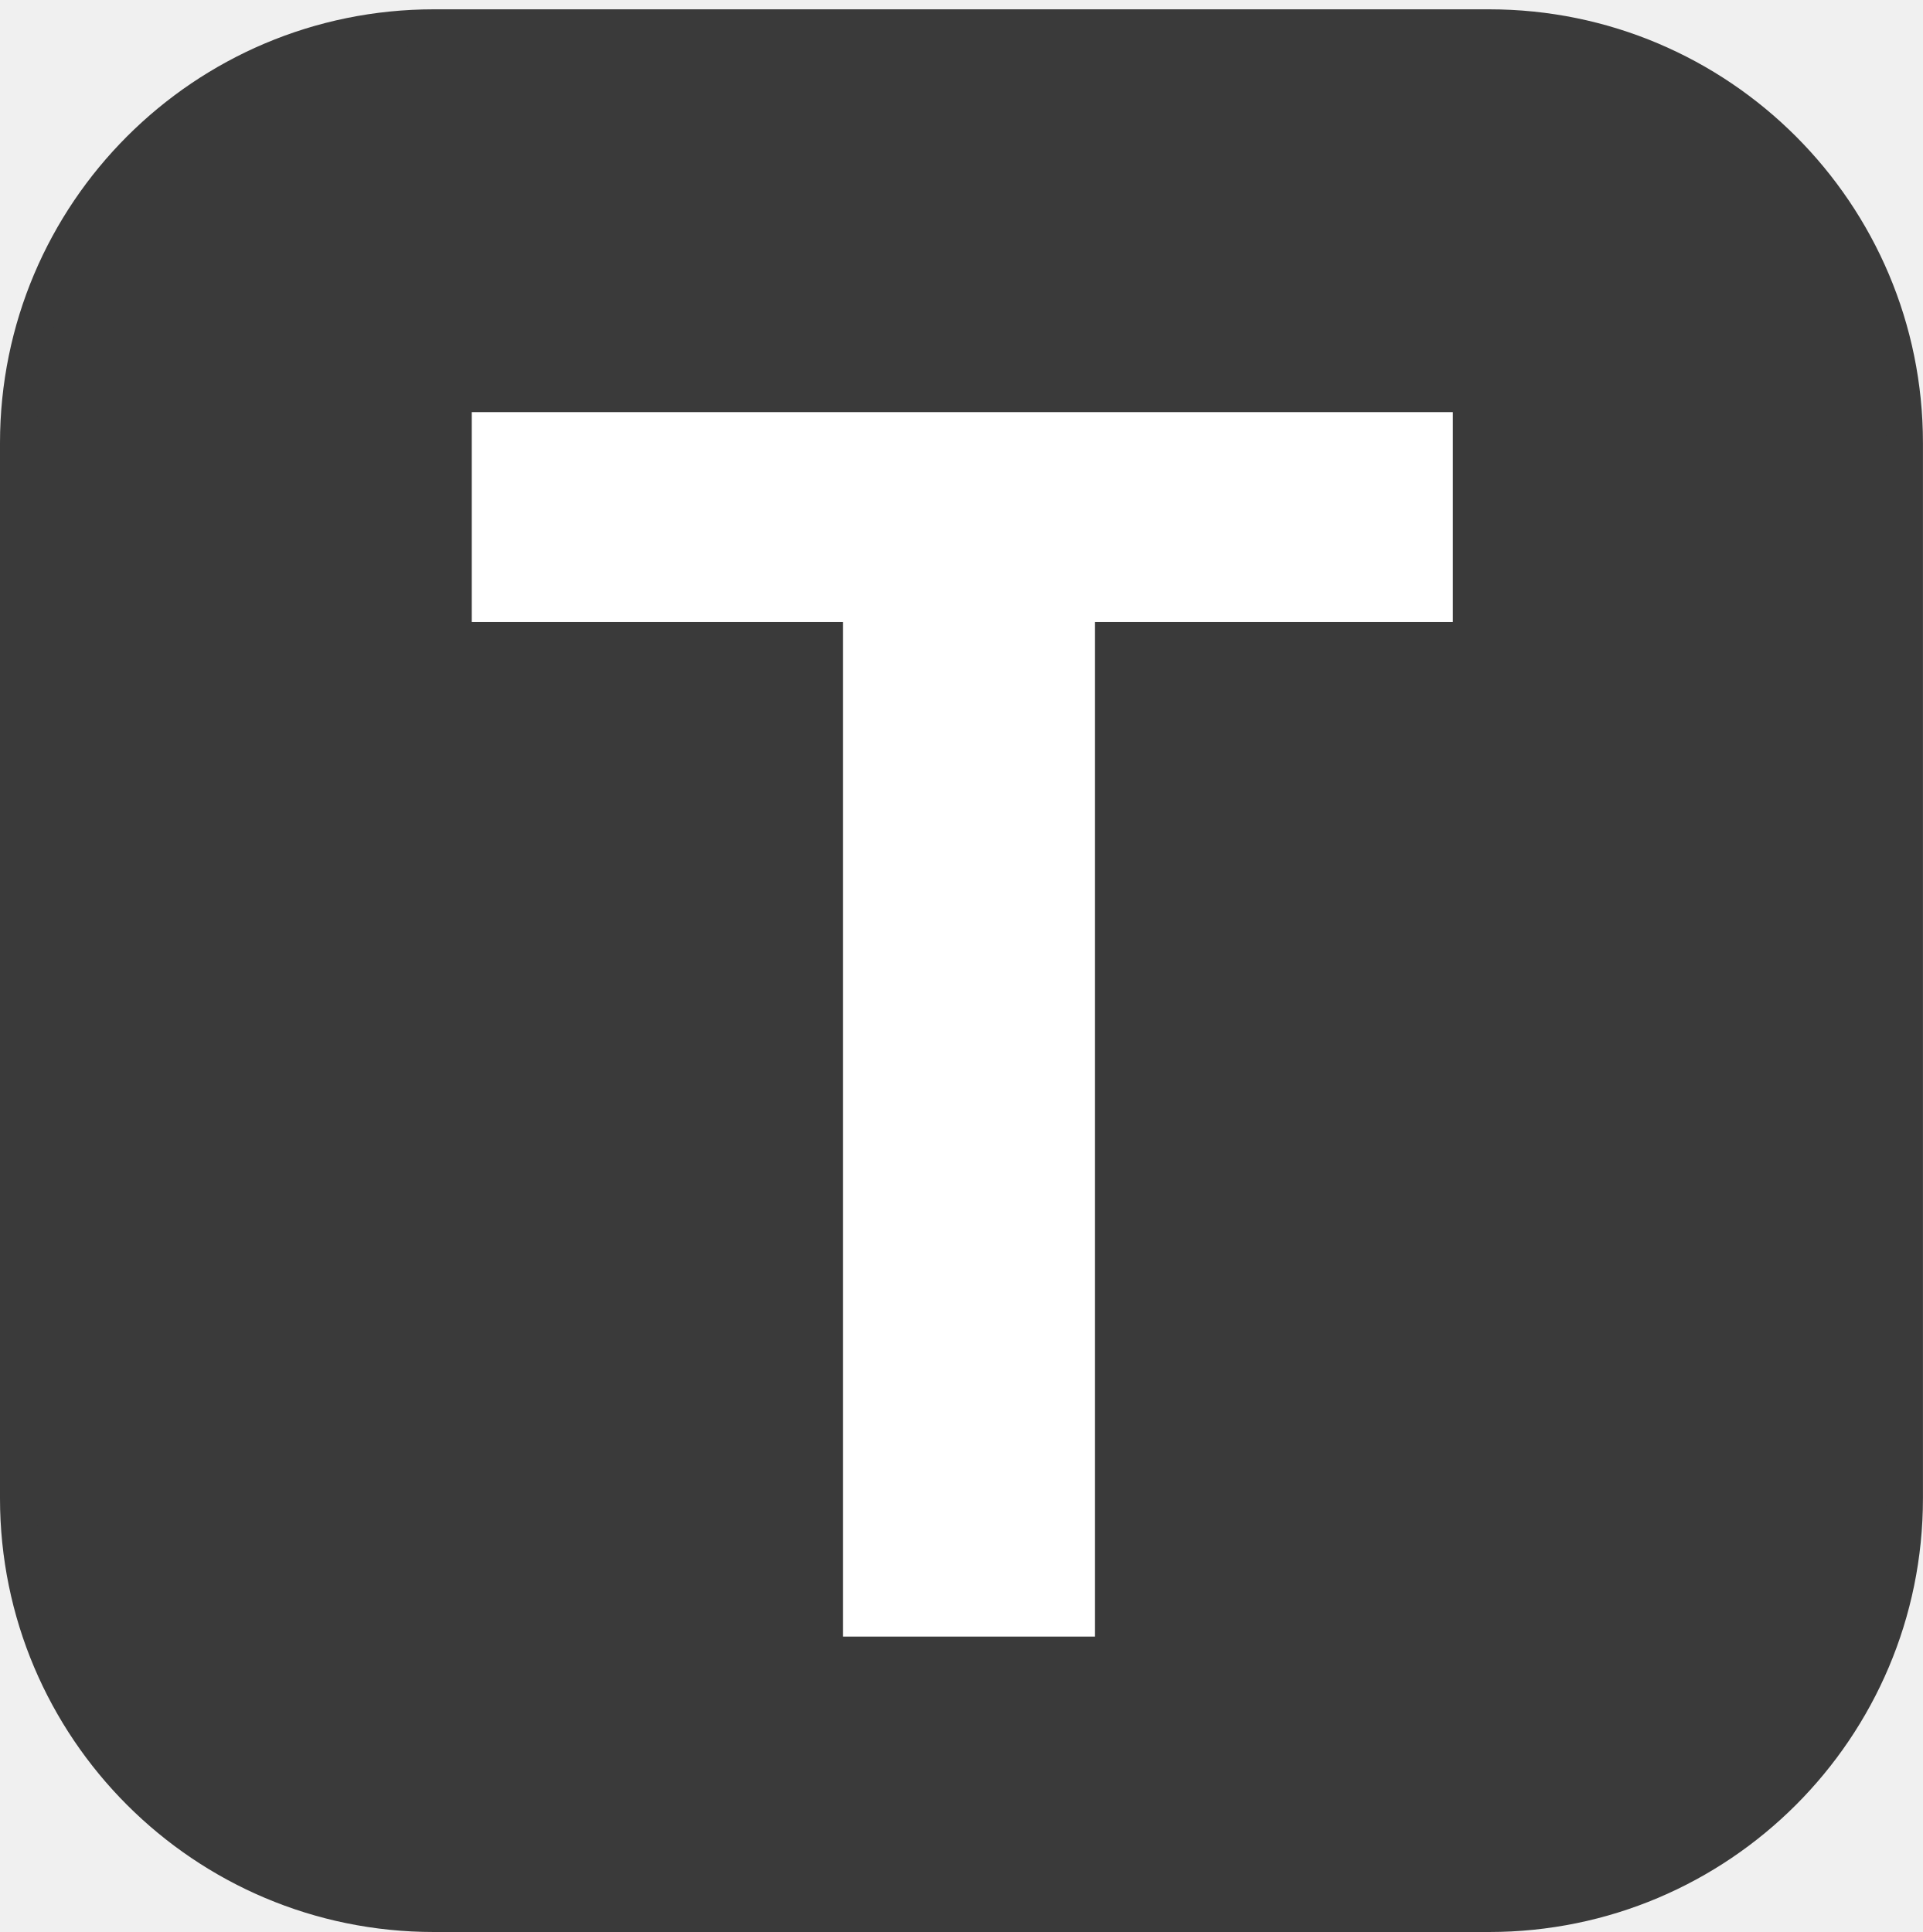
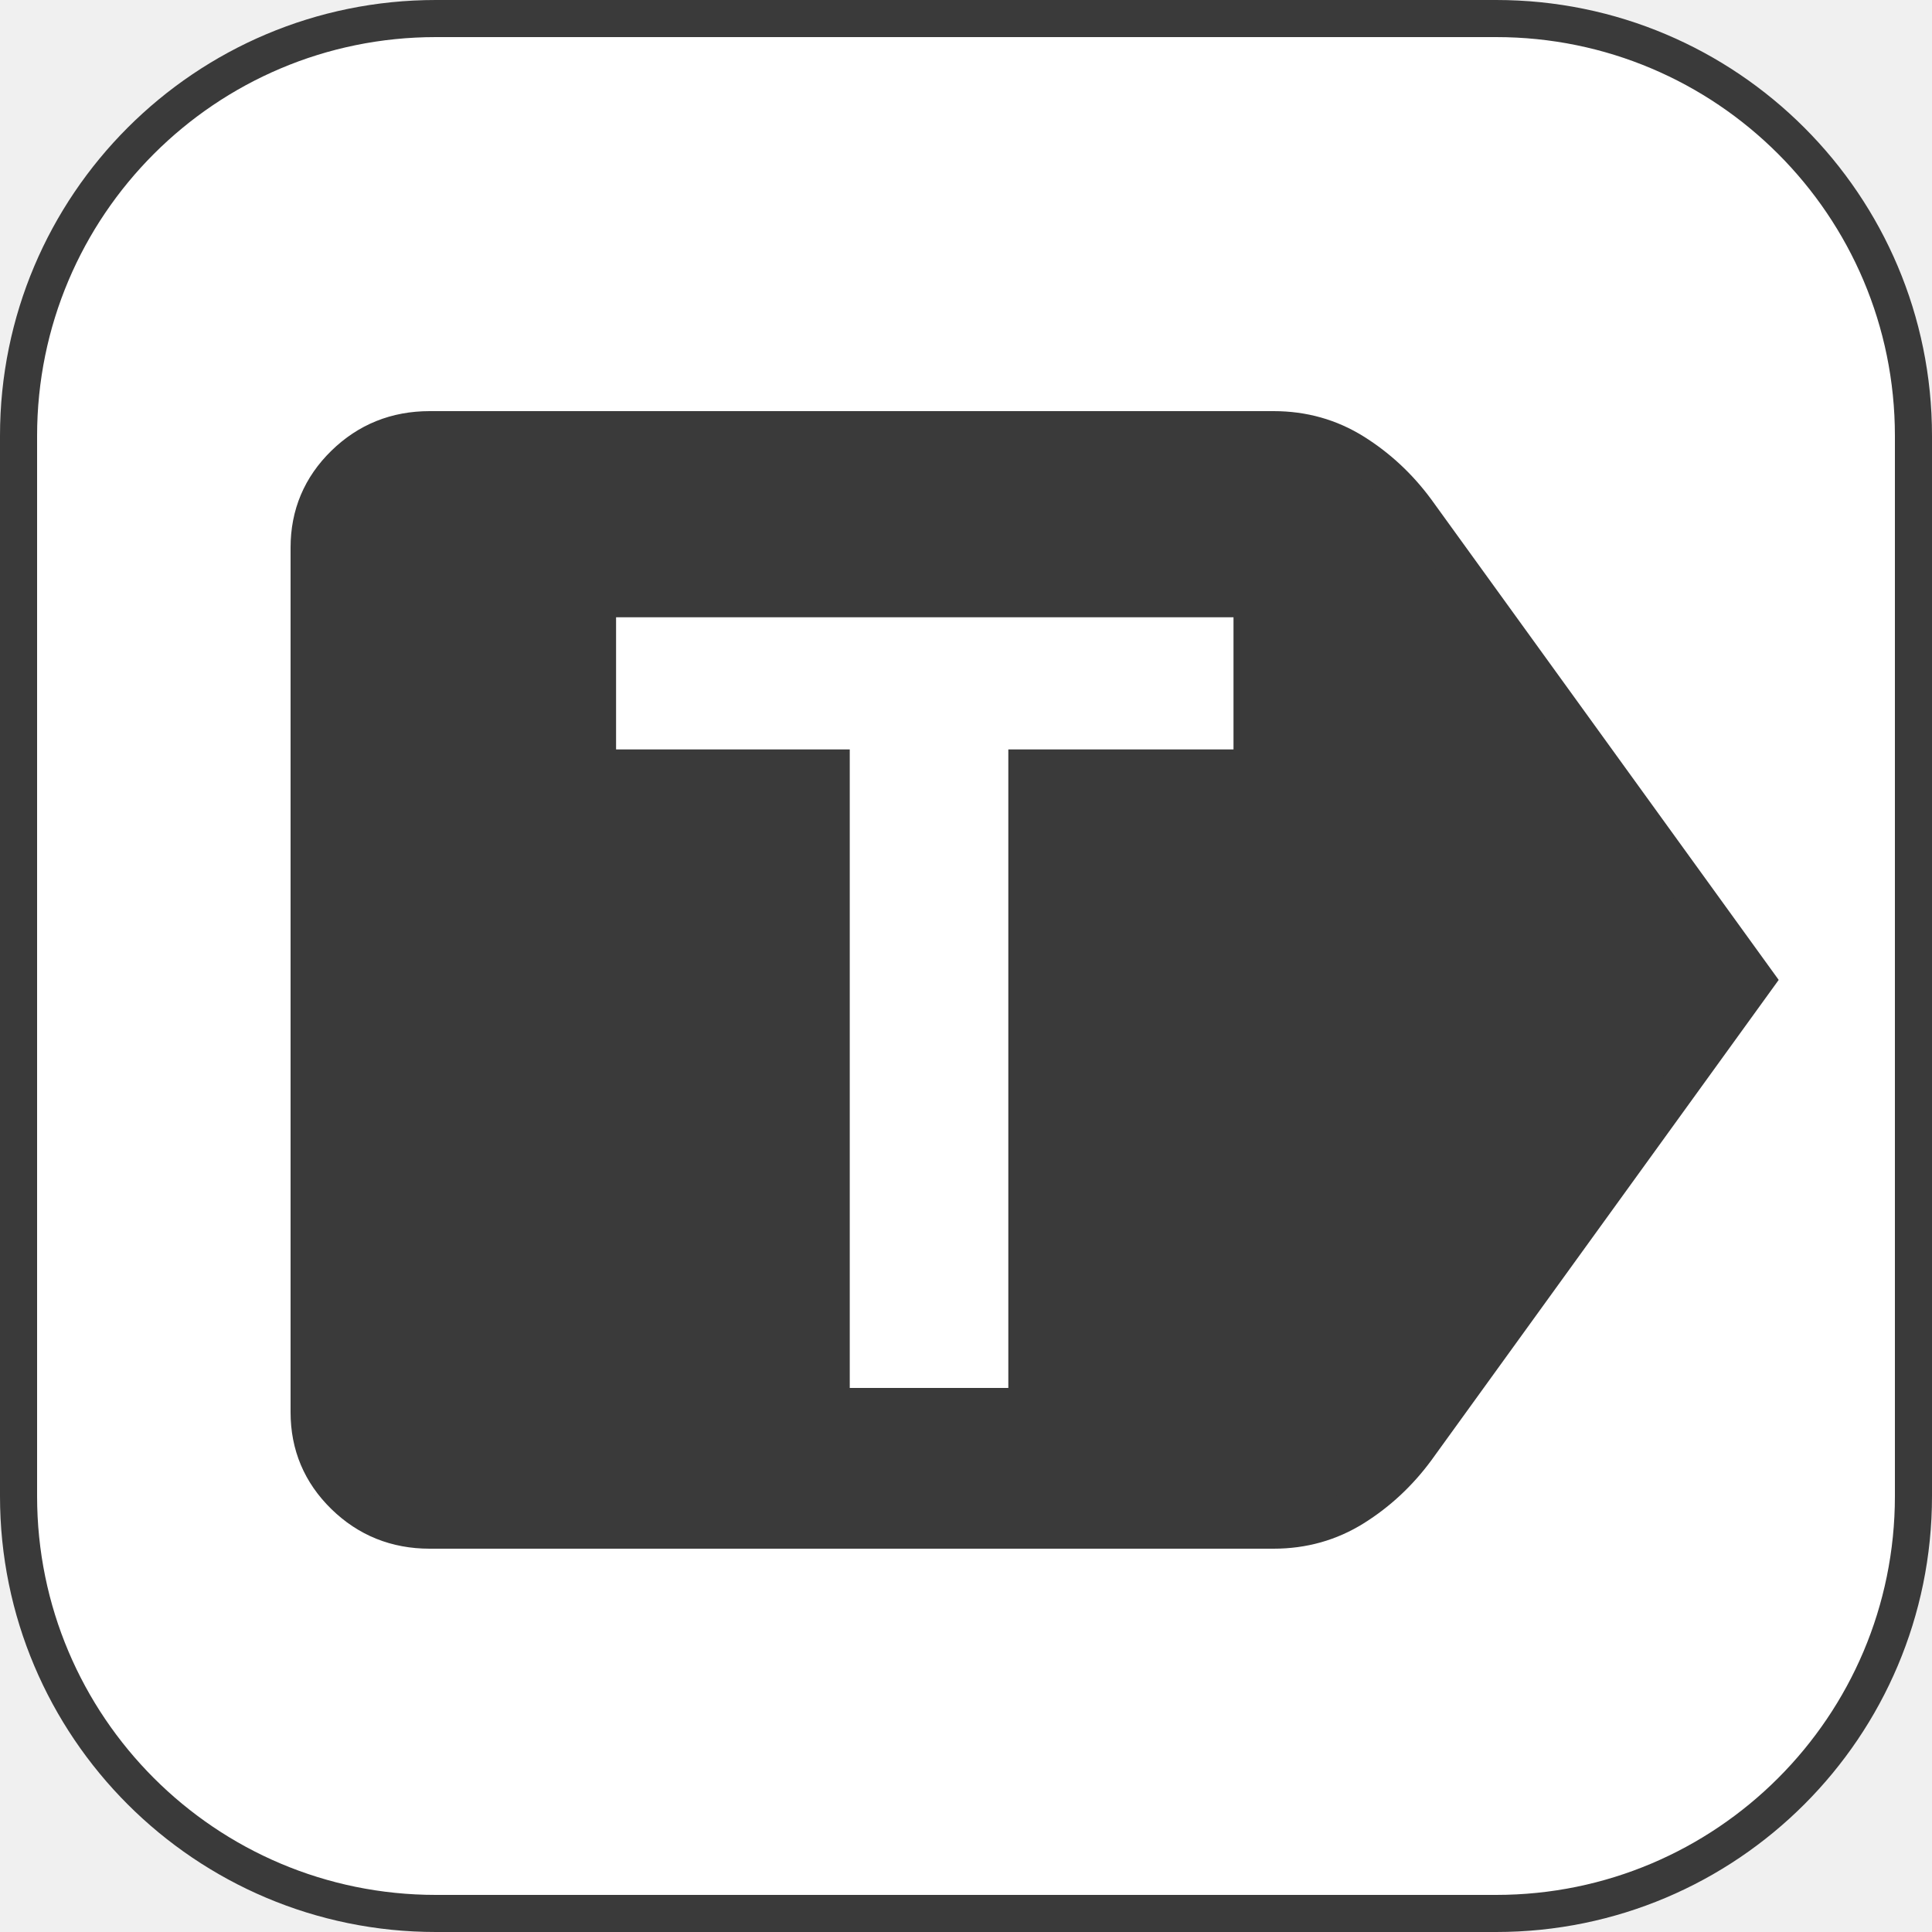
- <svg xmlns="http://www.w3.org/2000/svg" width="625px" height="628.03px" viewBox="0 0 625 628.03" version="1.1">
+ <svg xmlns="http://www.w3.org/2000/svg" width="625px" height="625px" viewBox="0 0 625 625" version="1.1">
  <g id="Page-1" stroke="none" stroke-width="1" fill="none" fill-rule="evenodd">
-     <g id="text-labels-hover">
-       <rect id="Rectangle-Copy-21" stroke="#3A3A3A" stroke-width="12" fill="#3A3A3A" x="6" y="9.03" width="613" height="613" rx="135" />
-       <text id="T" font-family="HelveticaNeue-Bold, Helvetica Neue" font-size="546" font-weight="bold" fill="#FFFFFF">
-         <tspan x="145.697" y="532">T</tspan>
+     <g id="track-labels-hover">
+       <rect id="Rectangle-Copy-25" stroke="#3A3A3A" stroke-width="12" fill="#FFFFFF" x="6" y="6" width="613" height="613" rx="135" />
+       <path d="M568,317 L458.15,468.936 C452.517,476.564 445.8,482.815 438,487.689 C430.2,492.563 421.533,495 412,495 L139,495 C128.167,495 118.958,491.292 111.375,483.875 C103.792,476.458 100,467.452 100,456.857 L100,177.143 C100,166.548 103.792,157.542 111.375,150.125 C118.958,142.708 128.167,139 139,139 L412,139 C421.533,139 430.2,141.437 438,146.311 C445.8,151.185 452.517,157.436 458.15,165.064 L568,317 Z" id="label-shape" stroke="#3A3A3A" stroke-width="12" fill="#3A3A3A" fill-rule="nonzero" />
+       <text id="T" font-family="HelveticaNeue-Bold, Helvetica Neue" font-size="342" font-weight="bold" fill="#FFFFFF">
+         <tspan x="194.519" y="449">T</tspan>
      </text>
    </g>
  </g>
</svg>
